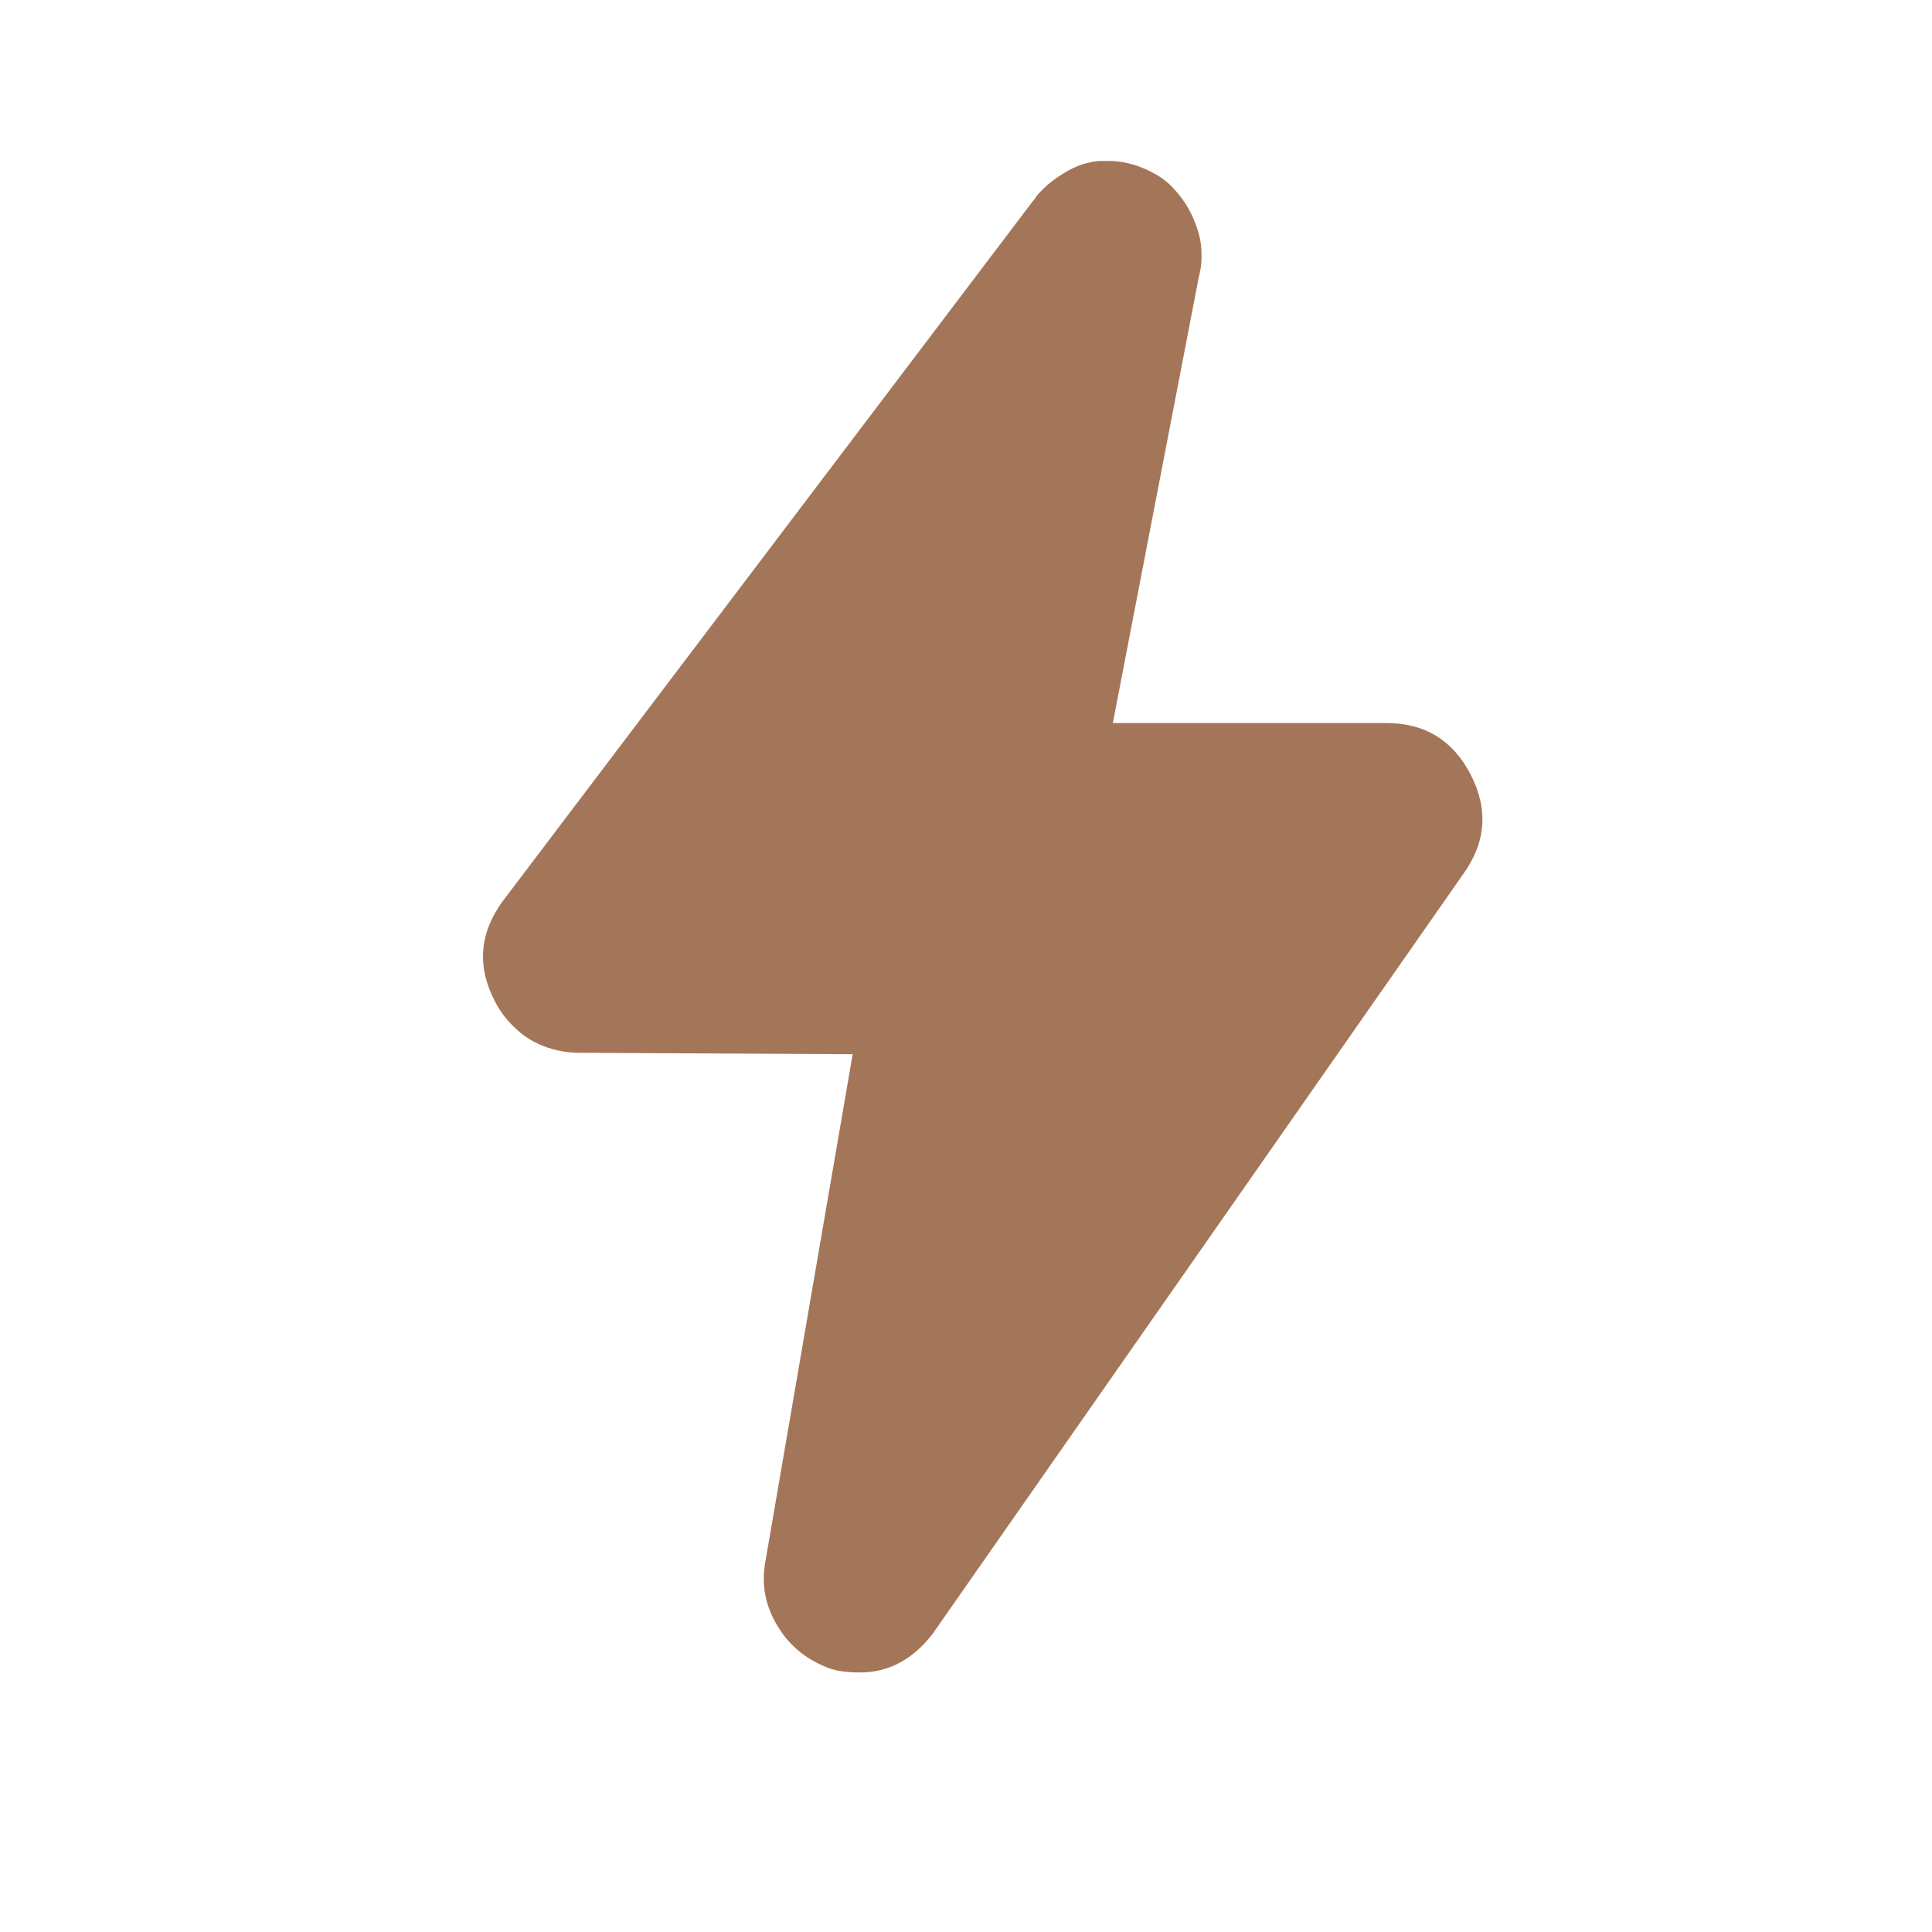
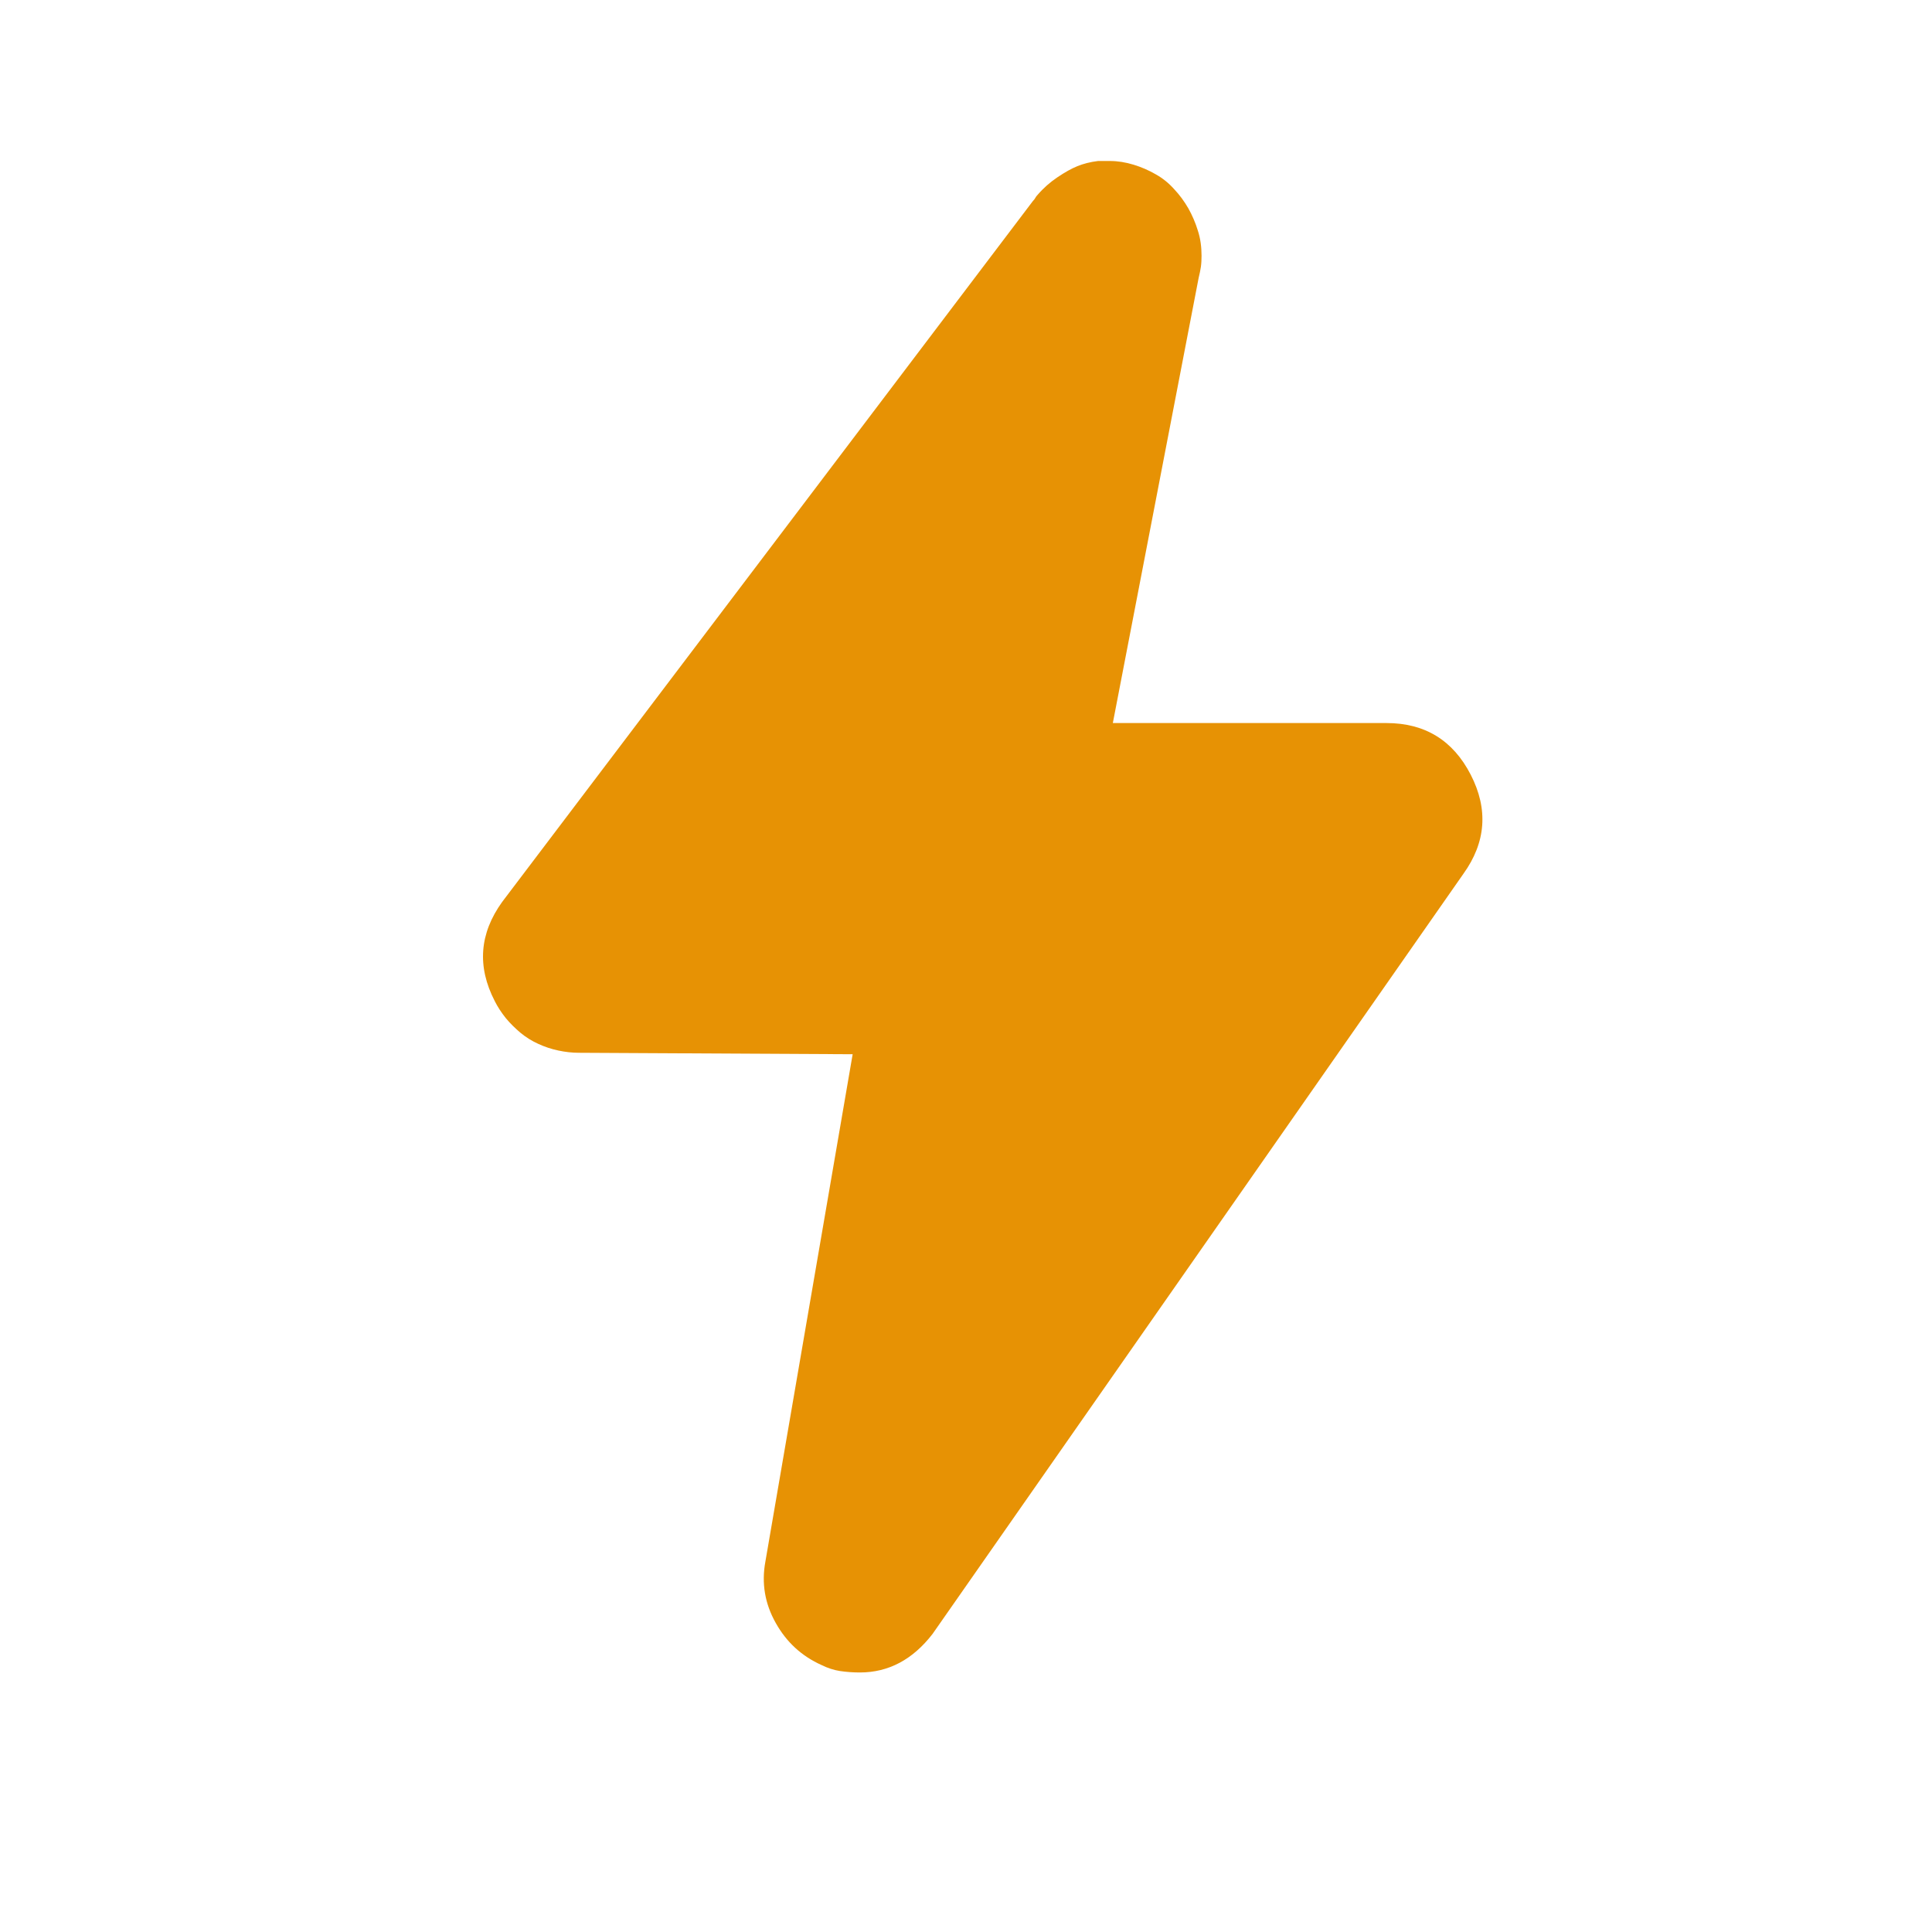
<svg xmlns="http://www.w3.org/2000/svg" width="12" height="12" viewBox="0 0 12 12" fill="none">
-   <path d="M6.866 1H6.82C6.771 1.006 6.729 1.017 6.692 1.032C6.655 1.047 6.614 1.07 6.568 1.101C6.522 1.132 6.481 1.168 6.444 1.211C6.438 1.217 6.433 1.224 6.43 1.23C6.427 1.236 6.422 1.242 6.416 1.248L3.119 5.602C2.978 5.798 2.962 6.003 3.073 6.218C3.091 6.254 3.114 6.289 3.141 6.323C3.169 6.357 3.2 6.387 3.233 6.415C3.267 6.443 3.304 6.466 3.344 6.484C3.383 6.502 3.425 6.516 3.468 6.525C3.51 6.534 3.553 6.539 3.596 6.539L5.296 6.548L4.754 9.699C4.729 9.834 4.751 9.961 4.818 10.08C4.885 10.2 4.98 10.287 5.103 10.342C5.139 10.36 5.178 10.373 5.217 10.379C5.257 10.385 5.299 10.388 5.341 10.388C5.519 10.388 5.669 10.308 5.792 10.149L9.089 5.428C9.23 5.232 9.245 5.026 9.135 4.812C9.025 4.598 8.85 4.491 8.612 4.491H6.912L7.445 1.726C7.451 1.701 7.456 1.678 7.459 1.657C7.462 1.635 7.463 1.612 7.463 1.588C7.463 1.533 7.456 1.481 7.44 1.432C7.425 1.383 7.405 1.337 7.381 1.294C7.356 1.251 7.327 1.211 7.293 1.175C7.26 1.138 7.222 1.107 7.179 1.083C7.136 1.058 7.09 1.038 7.041 1.023C6.992 1.008 6.943 1 6.894 1H6.866Z" fill="#A47659" />
+   <path d="M6.866 1H6.82C6.771 1.006 6.729 1.017 6.692 1.032C6.655 1.047 6.614 1.07 6.568 1.101C6.522 1.132 6.481 1.168 6.444 1.211C6.438 1.217 6.433 1.224 6.43 1.23C6.427 1.236 6.422 1.242 6.416 1.248L3.119 5.602C2.978 5.798 2.962 6.003 3.073 6.218C3.091 6.254 3.114 6.289 3.141 6.323C3.169 6.357 3.2 6.387 3.233 6.415C3.267 6.443 3.304 6.466 3.344 6.484C3.383 6.502 3.425 6.516 3.468 6.525C3.51 6.534 3.553 6.539 3.596 6.539L5.296 6.548L4.754 9.699C4.729 9.834 4.751 9.961 4.818 10.08C4.885 10.2 4.98 10.287 5.103 10.342C5.139 10.36 5.178 10.373 5.217 10.379C5.257 10.385 5.299 10.388 5.341 10.388C5.519 10.388 5.669 10.308 5.792 10.149L9.089 5.428C9.23 5.232 9.245 5.026 9.135 4.812C9.025 4.598 8.85 4.491 8.612 4.491H6.912L7.445 1.726C7.451 1.701 7.456 1.678 7.459 1.657C7.462 1.635 7.463 1.612 7.463 1.588C7.463 1.533 7.456 1.481 7.44 1.432C7.425 1.383 7.405 1.337 7.381 1.294C7.356 1.251 7.327 1.211 7.293 1.175C7.26 1.138 7.222 1.107 7.179 1.083C7.136 1.058 7.09 1.038 7.041 1.023C6.992 1.008 6.943 1 6.894 1H6.866Z" fill="#e79204" />
</svg>
